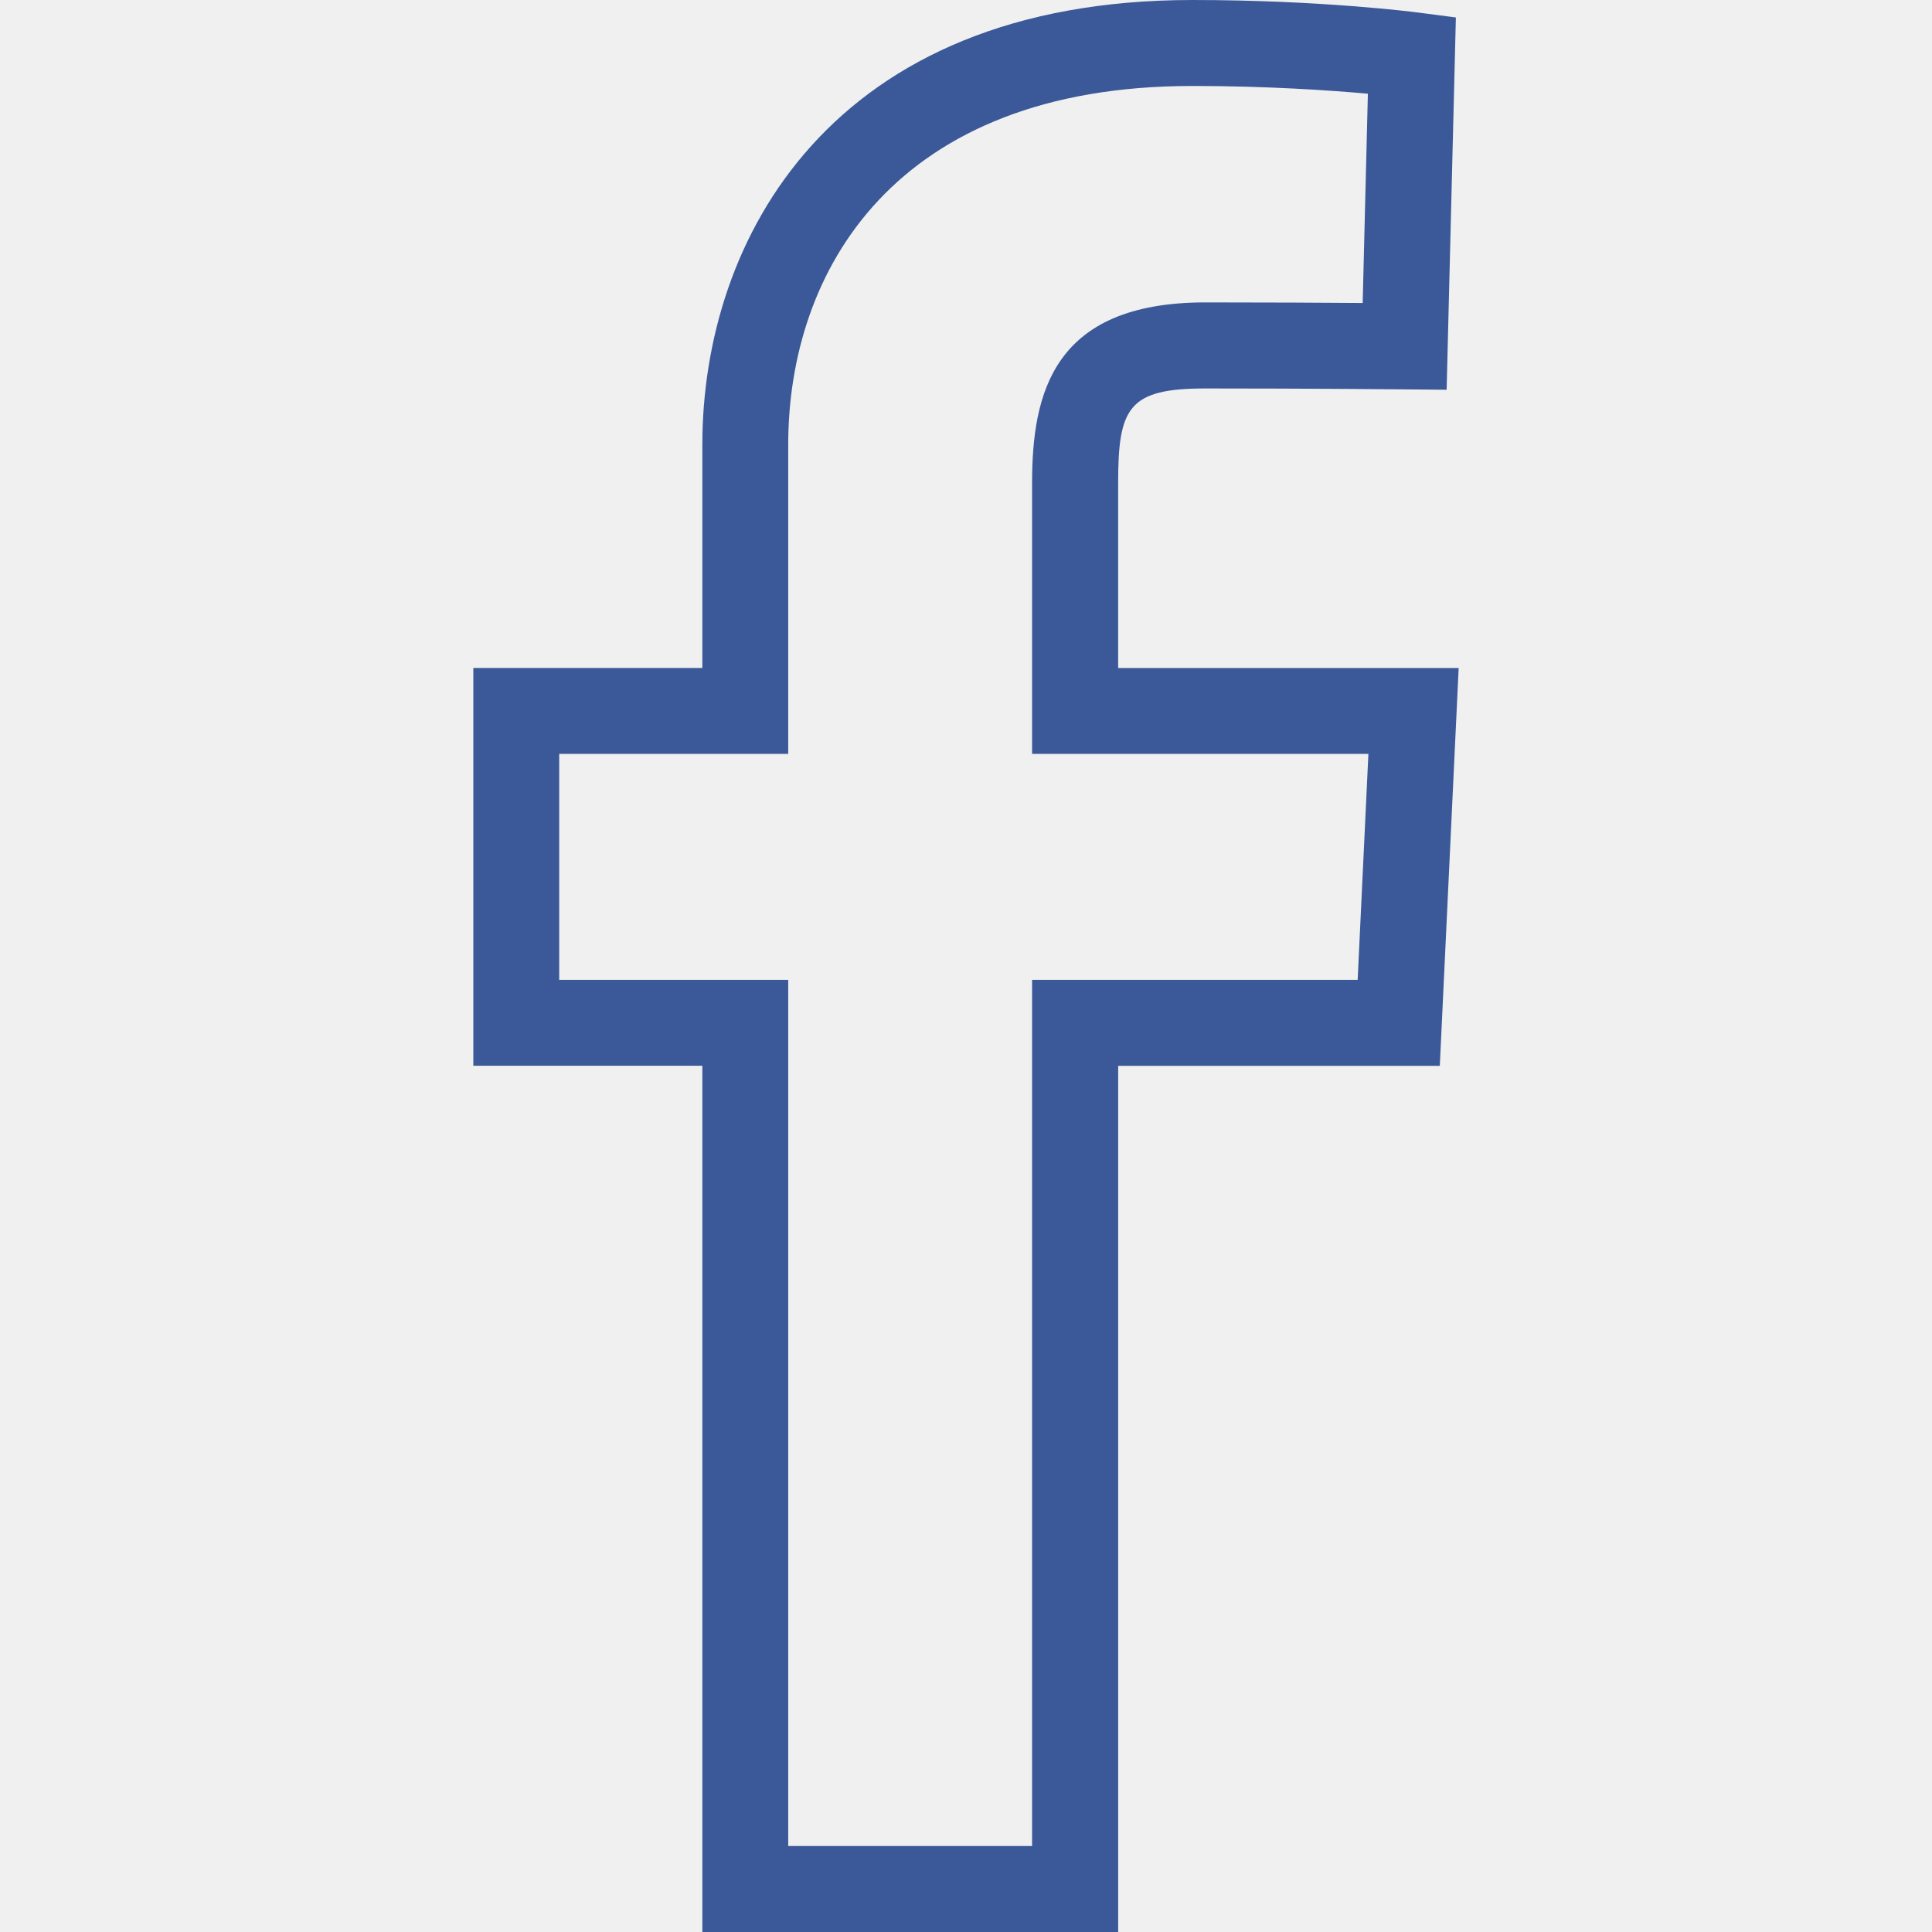
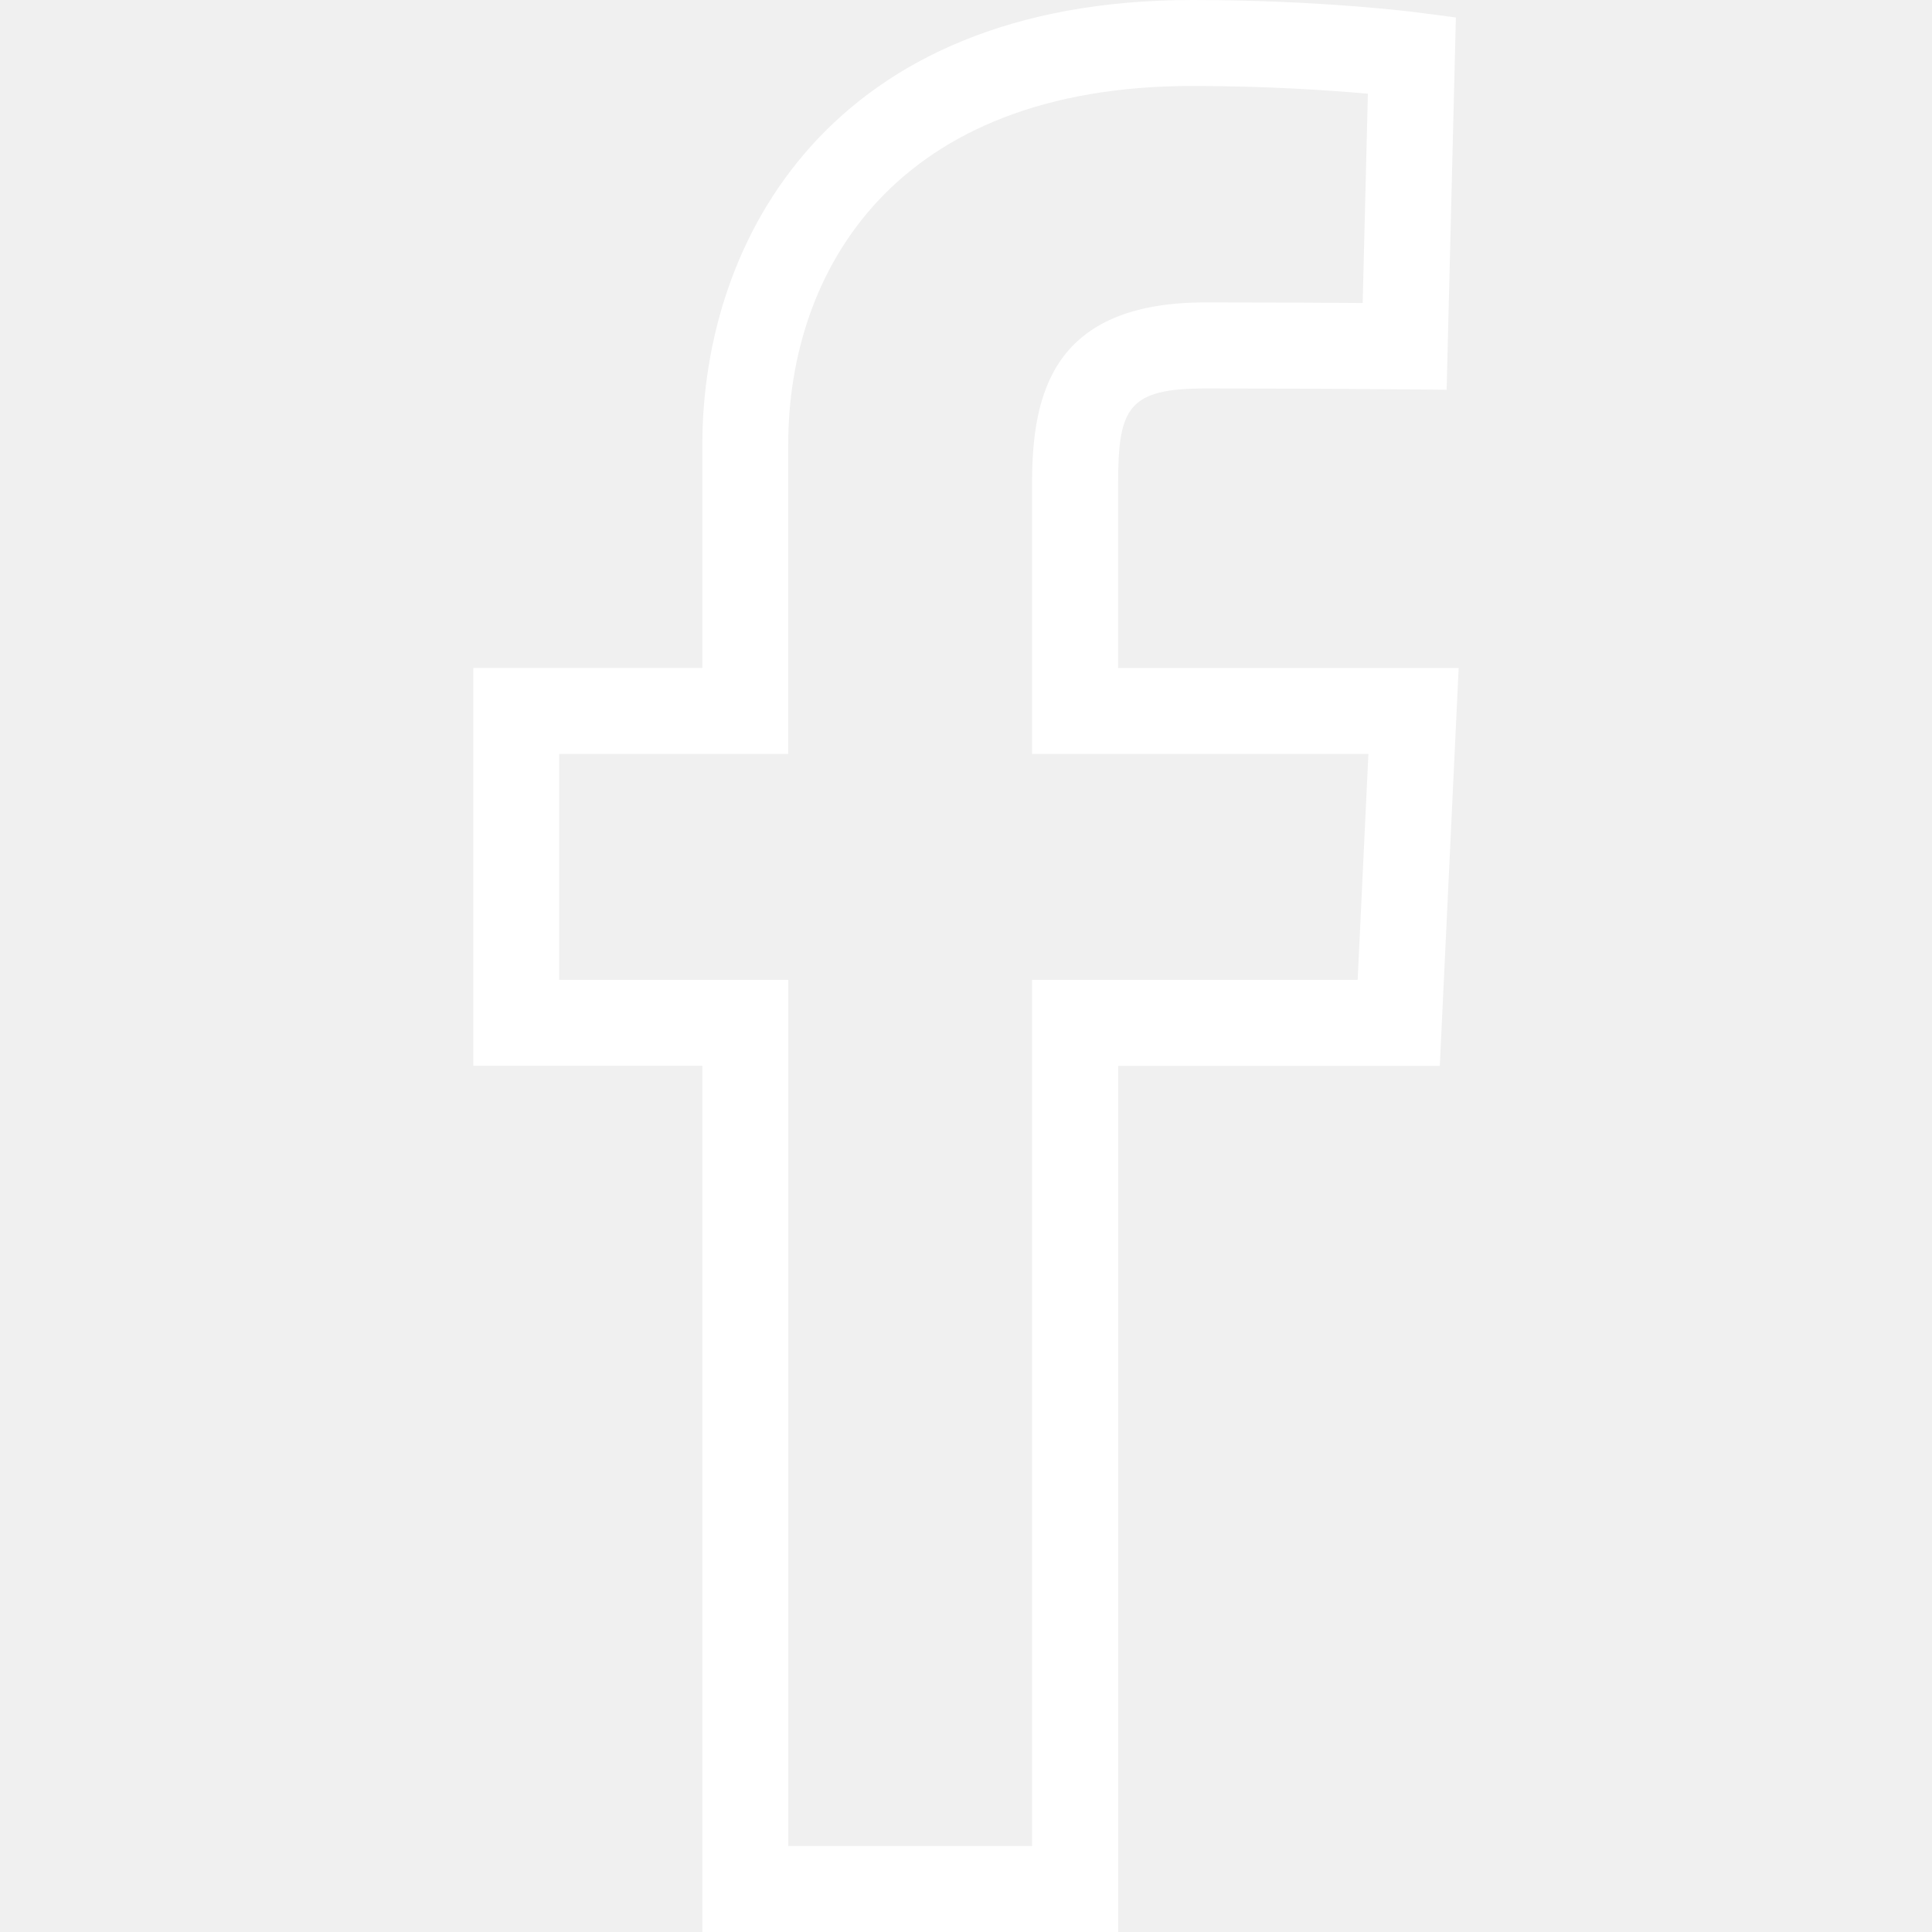
<svg xmlns="http://www.w3.org/2000/svg" version="1.1" id="Capa_1" x="0px" y="0px" viewBox="0 0 288.861 288.861" style="enable-background:new 0 0 288.861 288.861;" xml:space="preserve">
  <g>
-     <path d="M167.172,288.861h-62.16V159.347H70.769v-59.48h34.242v-33.4C105.011,35.804,124.195,0,178.284,0   c19.068,0,33.066,1.787,33.651,1.864l5.739,0.746l-1.382,55.663l-6.324-0.058c-0.013,0-14.223-0.135-29.724-0.135   c-11.536,0-13.066,2.847-13.066,14.171v27.629h50.913l-2.821,59.48h-48.086v129.501H167.172z M117.858,276.007h36.453V146.5h48.677   l1.607-33.779h-50.284V72.238c0-13.368,3.078-27.025,25.919-27.025c9.178,0,17.899,0.045,23.509,0.09l0.778-31.292   c-5.675-0.508-15.116-1.157-26.247-1.157c-44.544,0-60.419,27.693-60.419,53.613v46.254H83.61V146.5h34.242v129.507H117.858z" fill="#3b5998" />
+     <path d="M167.172,288.861h-62.16V159.347H70.769v-59.48h34.242v-33.4C105.011,35.804,124.195,0,178.284,0   c19.068,0,33.066,1.787,33.651,1.864l5.739,0.746l-1.382,55.663l-6.324-0.058c-0.013,0-14.223-0.135-29.724-0.135   c-11.536,0-13.066,2.847-13.066,14.171v27.629h50.913l-2.821,59.48h-48.086v129.501H167.172z M117.858,276.007h36.453V146.5h48.677   l1.607-33.779h-50.284V72.238c0-13.368,3.078-27.025,25.919-27.025c9.178,0,17.899,0.045,23.509,0.09l0.778-31.292   c-5.675-0.508-15.116-1.157-26.247-1.157c-44.544,0-60.419,27.693-60.419,53.613v46.254H83.61V146.5h34.242v129.507H117.858z" fill="#ffffff" />
  </g>
</svg>
